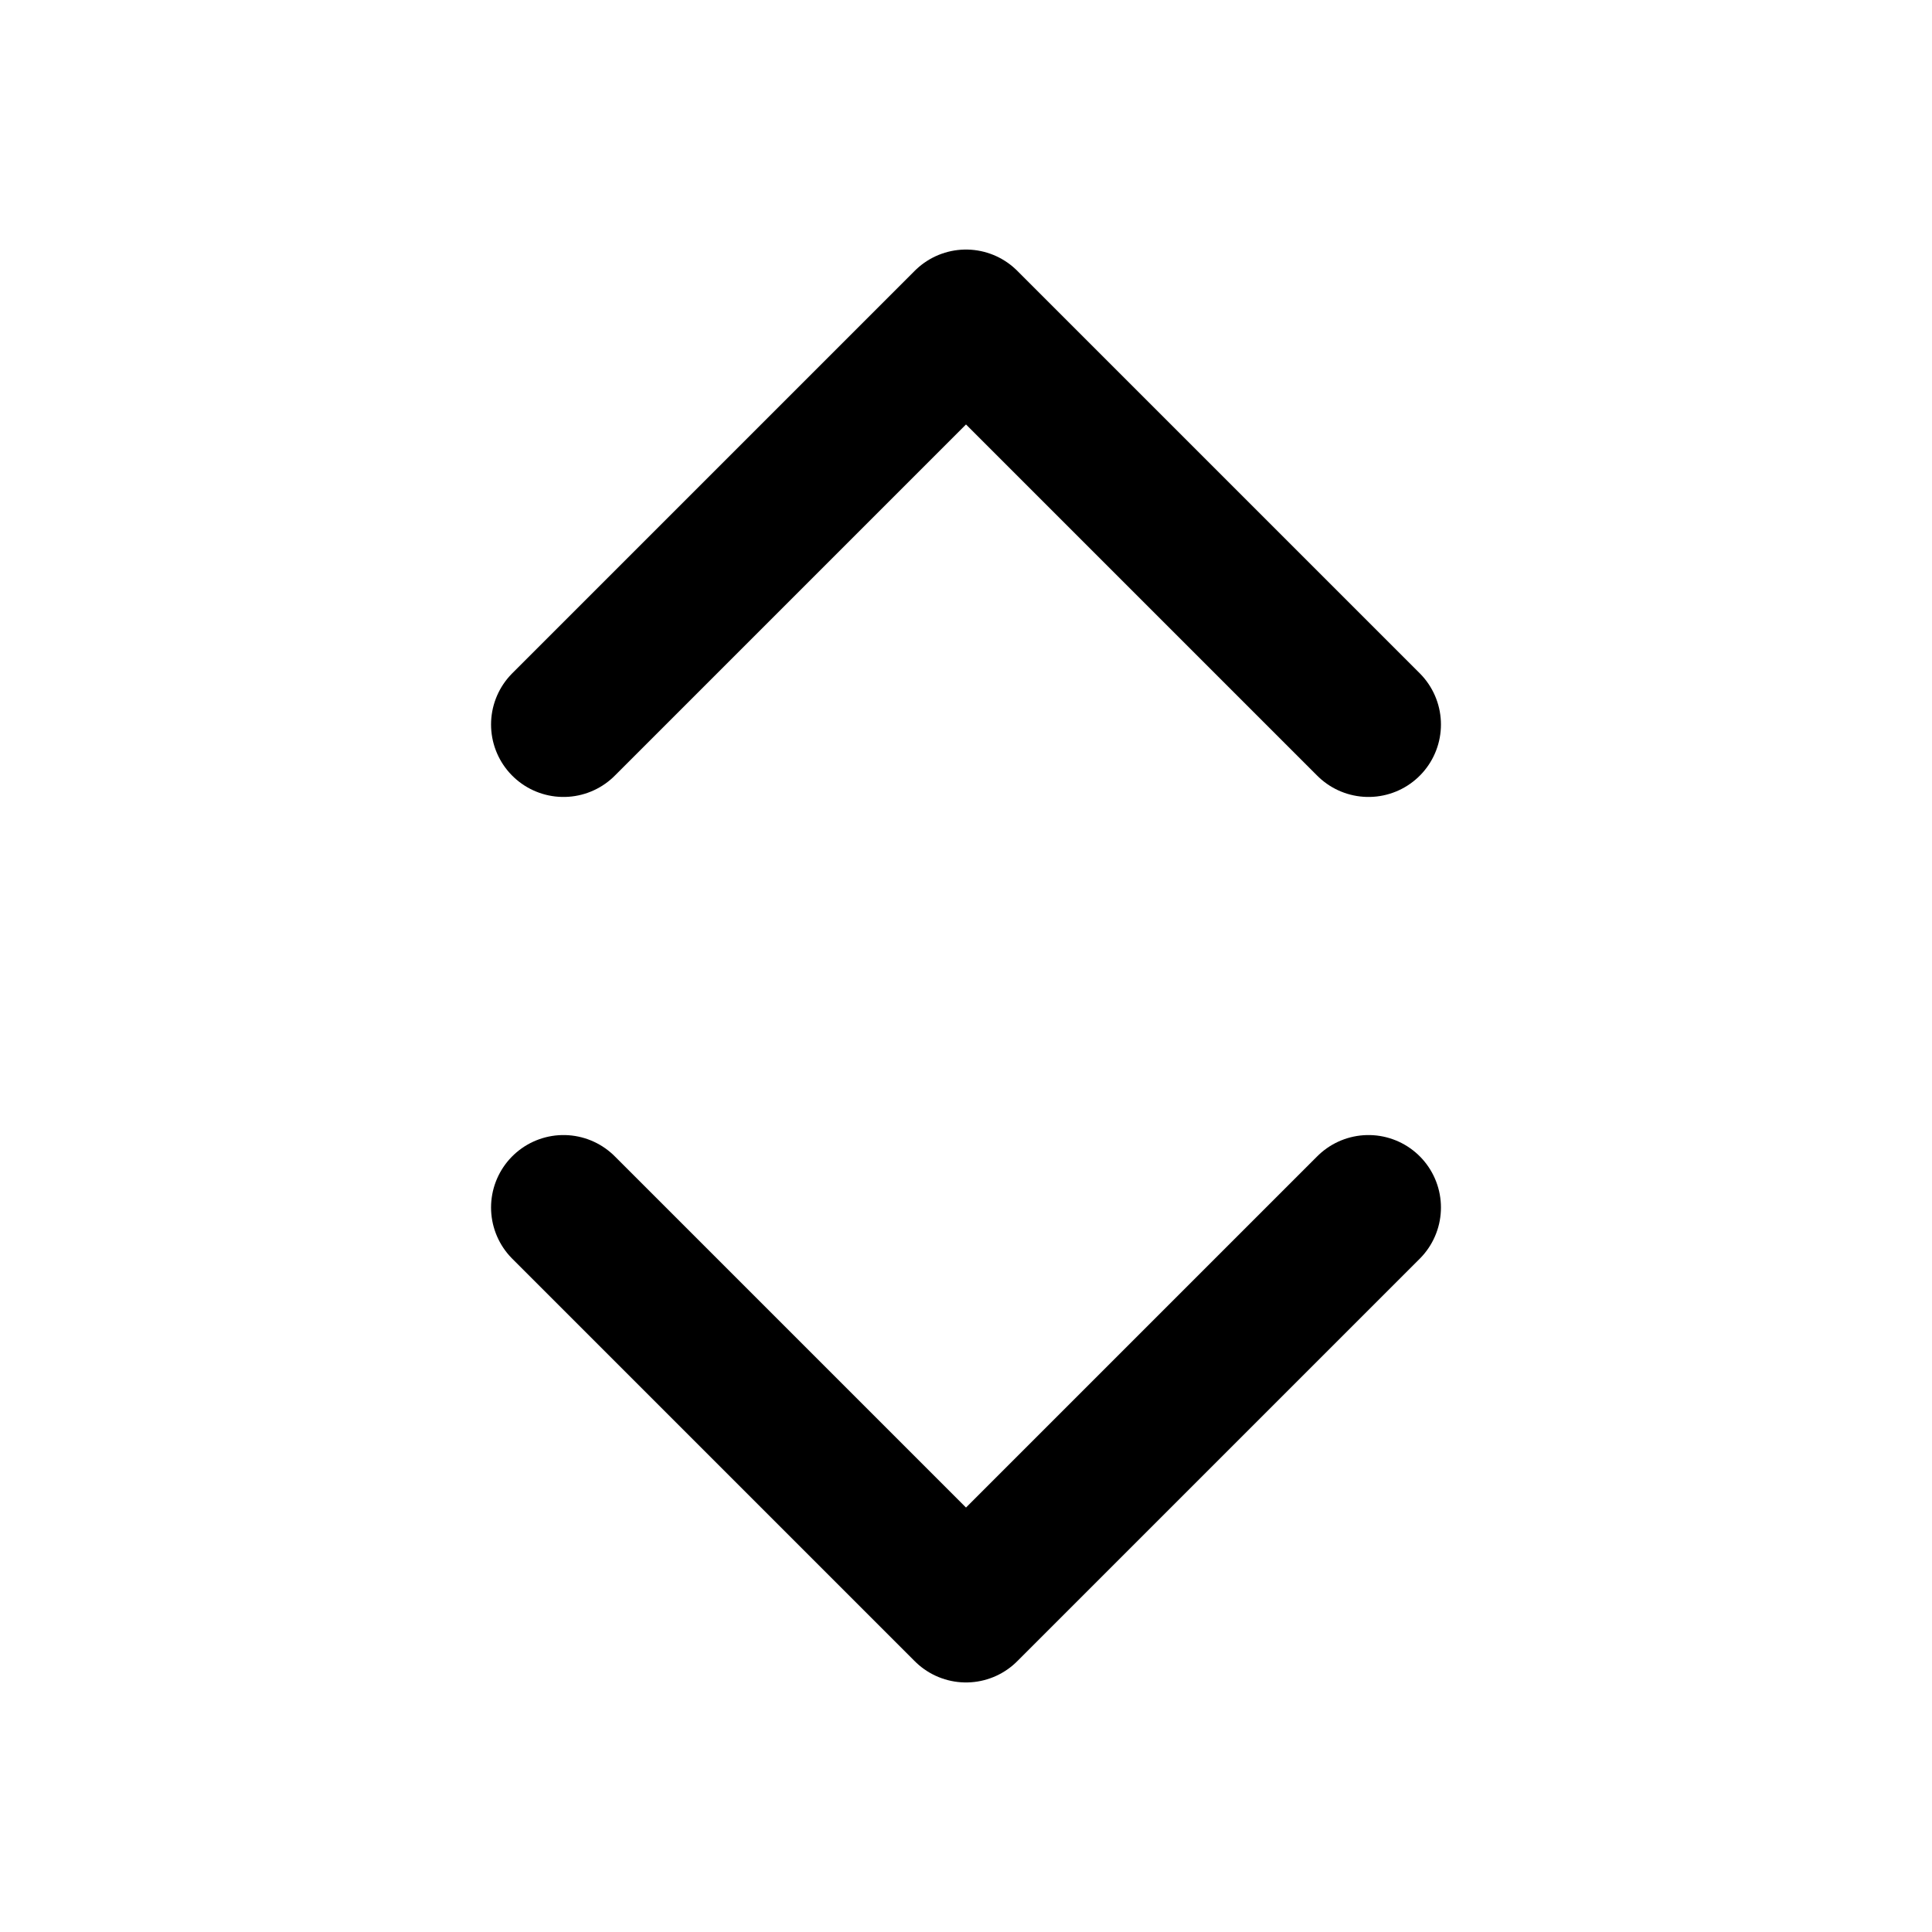
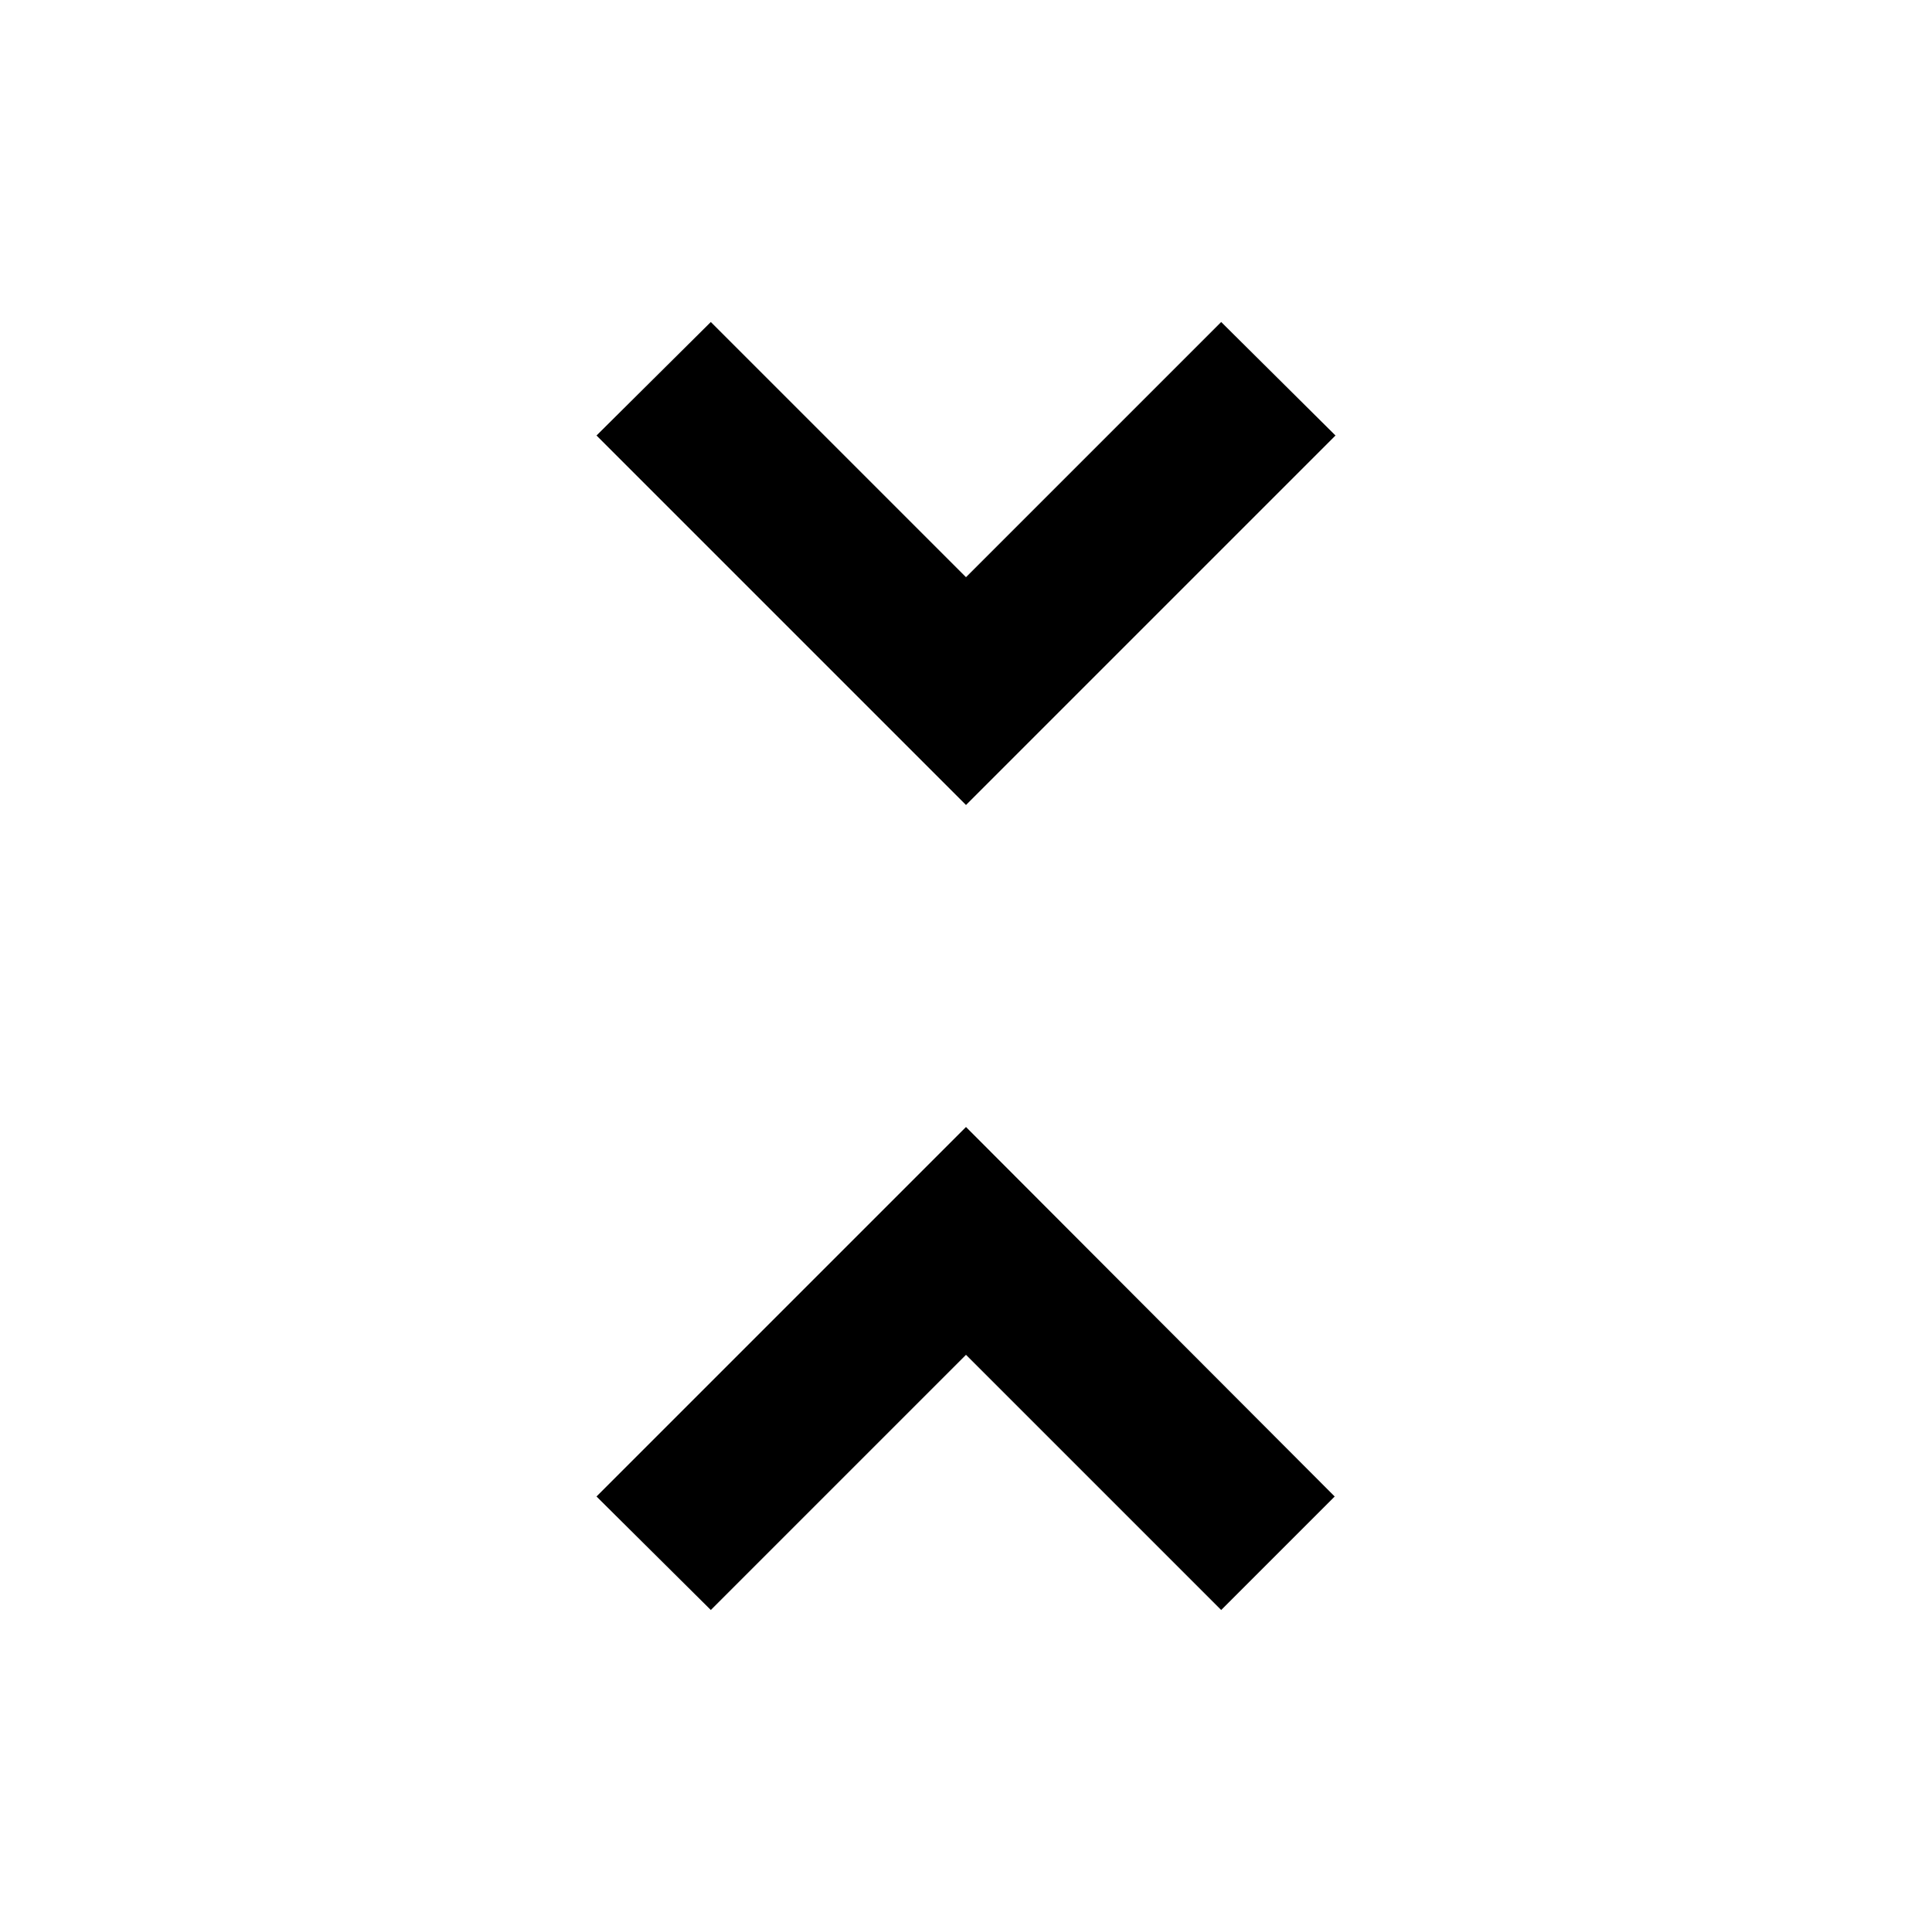
- <svg xmlns="http://www.w3.org/2000/svg" viewBox="0 0 24 24" fill="none" stroke="currentColor" stroke-width="1.8" stroke-linecap="round" stroke-linejoin="round">
-   <path d="m7 15 5 5 5-5" />
-   <path d="m7 9 5-5 5 5" />
+ <svg xmlns="http://www.w3.org/2000/svg" viewBox="0 0 24 24" fill="currentColor">
+   <path d="M16.59,5.41L15.17,4L12,7.17L8.83,4L7.41,5.41L12,10M7.41,18.59L8.83,20L12,16.83L15.17,20L16.58,18.59L12,14L7.41,18.59Z" />
</svg>
